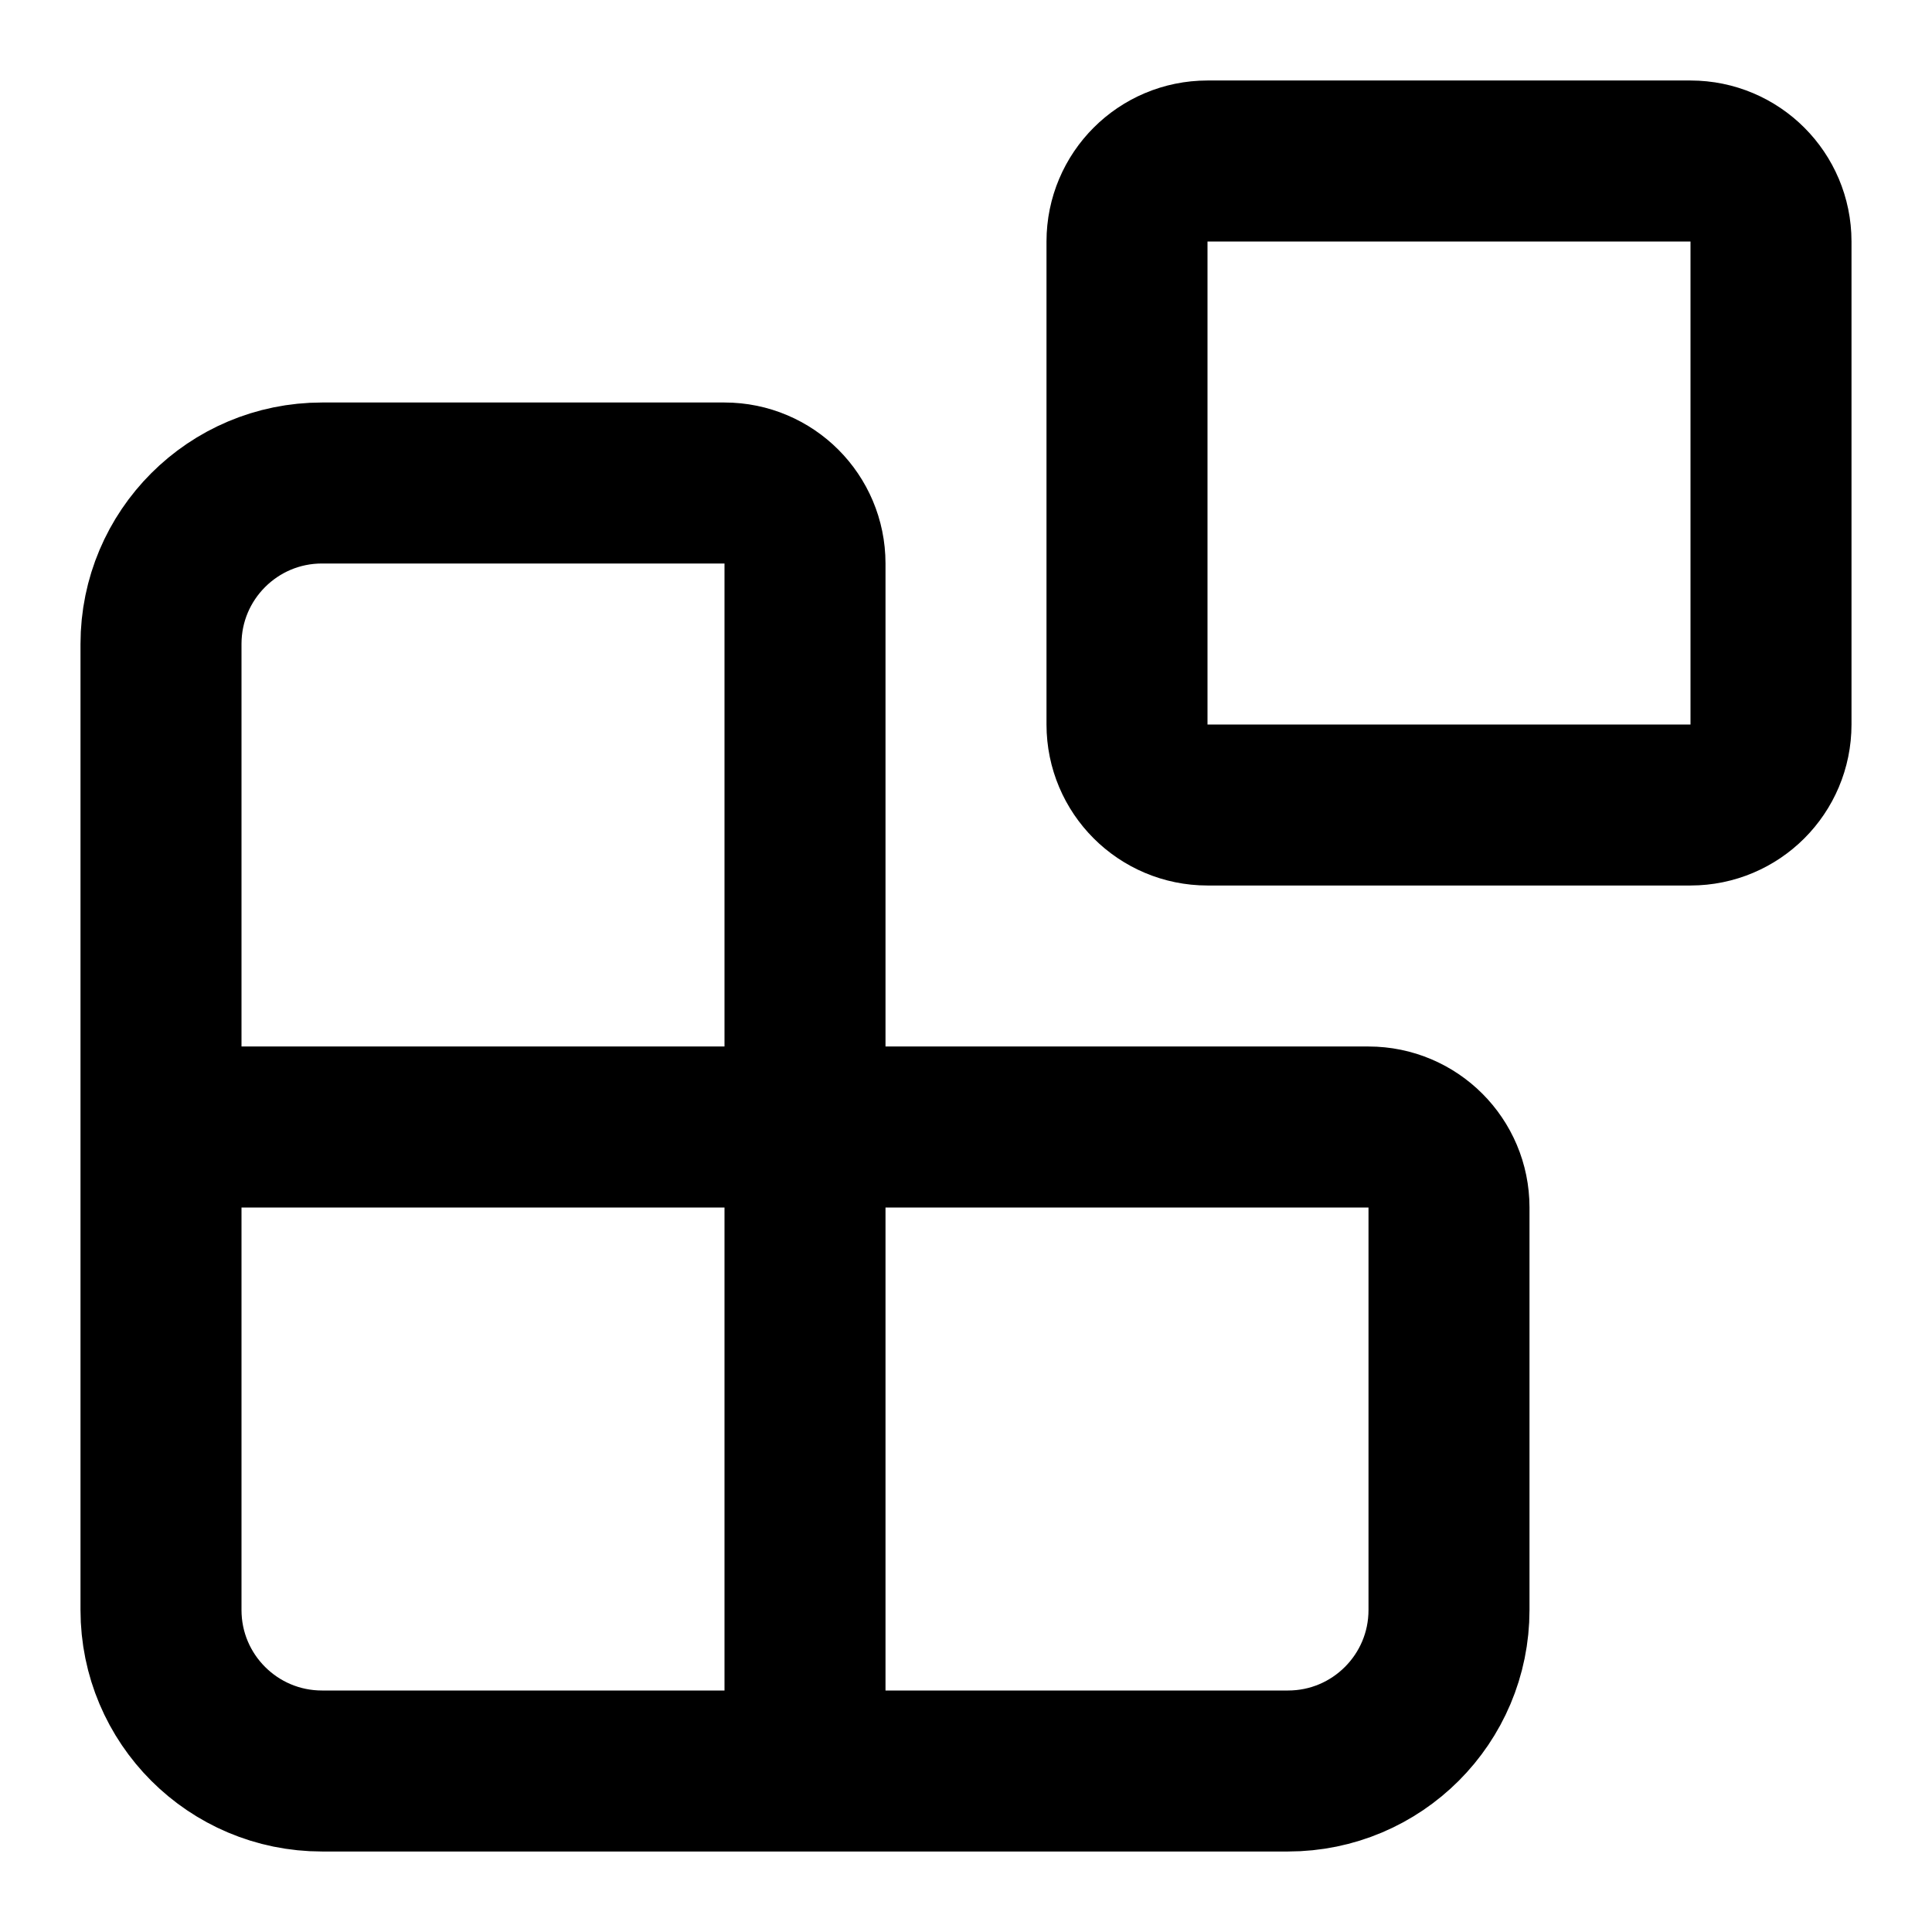
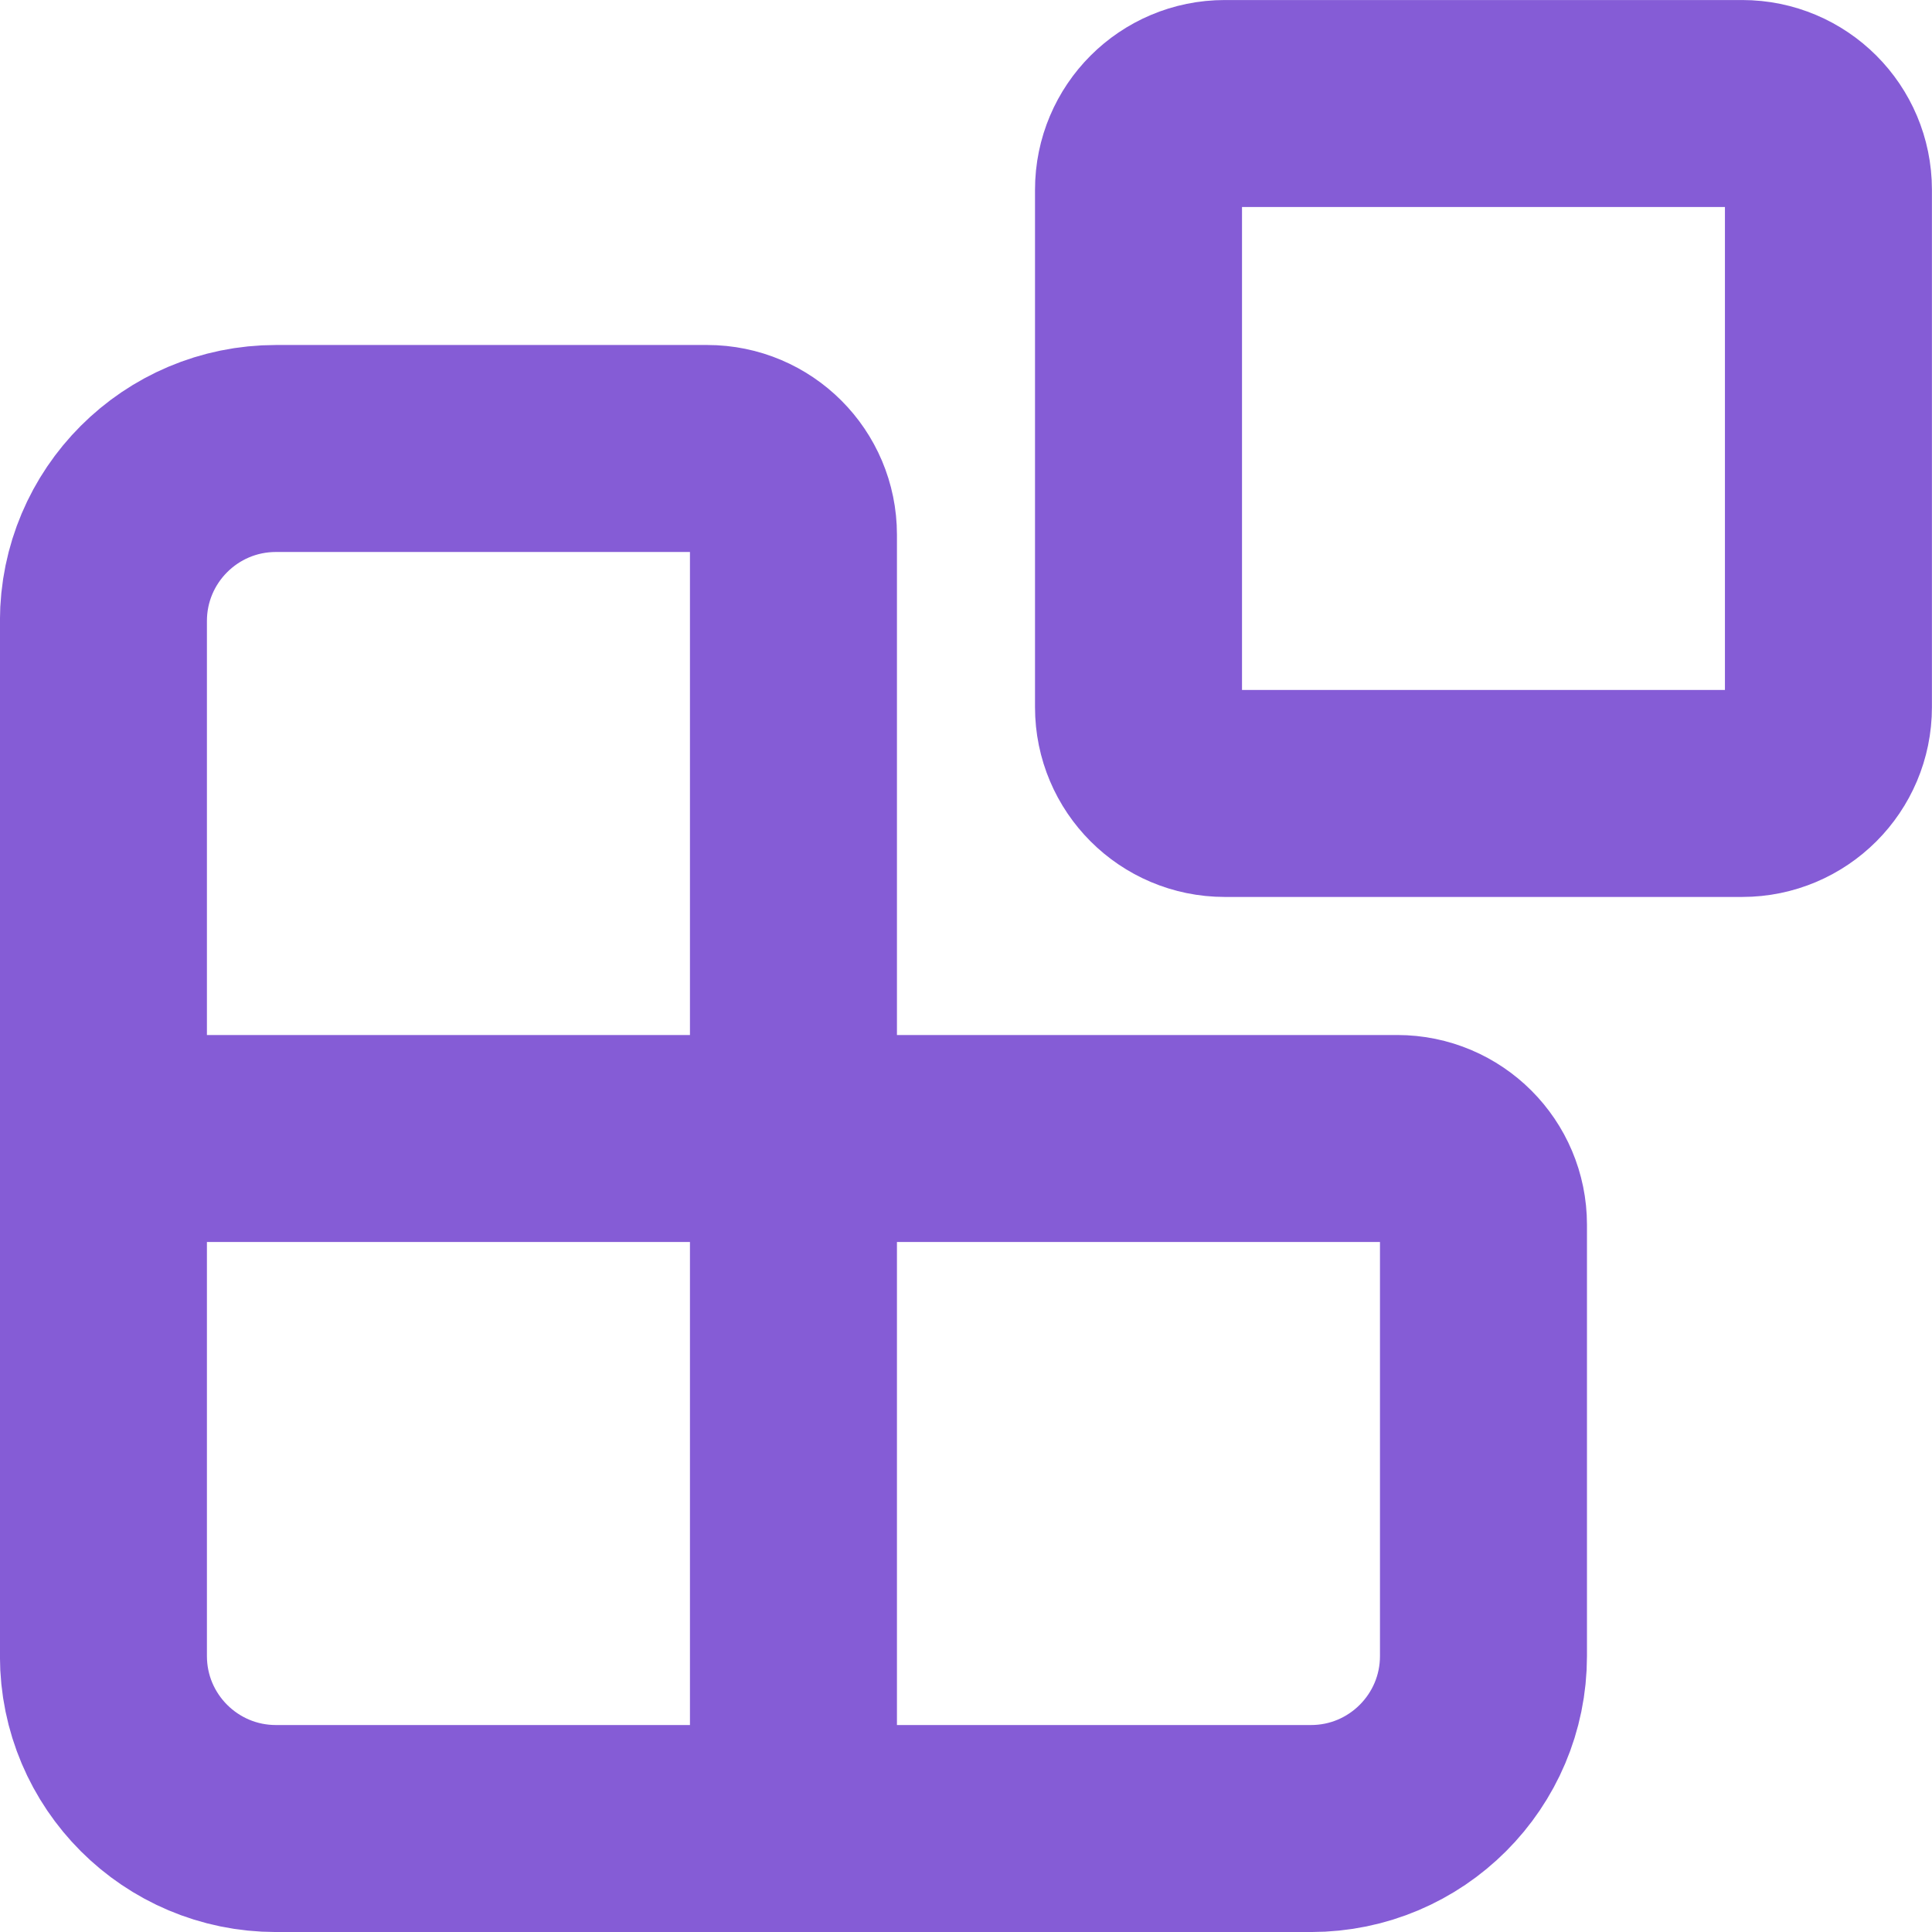
- <svg xmlns="http://www.w3.org/2000/svg" width="20" height="20" viewBox="0 0 24 24" fill="none" stroke="currentColor" stroke-width="2" stroke-linecap="round" stroke-linejoin="round" class="lucide lucide-blocks" aria-hidden="true">
-   <path d="M10 22V7a1 1 0 0 0-1-1H4a2 2 0 0 0-2 2v12a2 2 0 0 0 2 2h12a2 2 0 0 0 2-2v-5a1 1 0 0 0-1-1H2" />
-   <rect x="14" y="2" width="8" height="8" rx="1" />
+ <svg xmlns="http://www.w3.org/2000/svg" version="1.1" width="18.667" height="18.667" viewBox="0,0,18.667,18.667">
+   <g transform="translate(-228.6667,-168.6667)">
+     <g fill="none" stroke="#855cd6" stroke-width="2" stroke-linecap="round" stroke-linejoin="round" stroke-miterlimit="10">
+       <path d="M229.667,179.667h12.5c0.46,0 0.833,0.373 0.833,0.833v4.167c0,0.92 -0.746,1.667 -1.667,1.667h-10c-0.92,0 -1.667,-0.746 -1.667,-1.667v-10c0,-0.92 0.746,-1.667 1.667,-1.667h4.167c0.46,0 0.833,0.373 0.833,0.833v12.5" />
+       <path d="M240.5,176.333c-0.46,0 -0.833,-0.373 -0.833,-0.833v-5c0,-0.46 0.373,-0.833 0.833,-0.833h5c0.46,0 0.833,0.373 0.833,0.833v5c0,0.46 -0.373,0.833 -0.833,0.833z" />
+     </g>
+   </g>
</svg>
